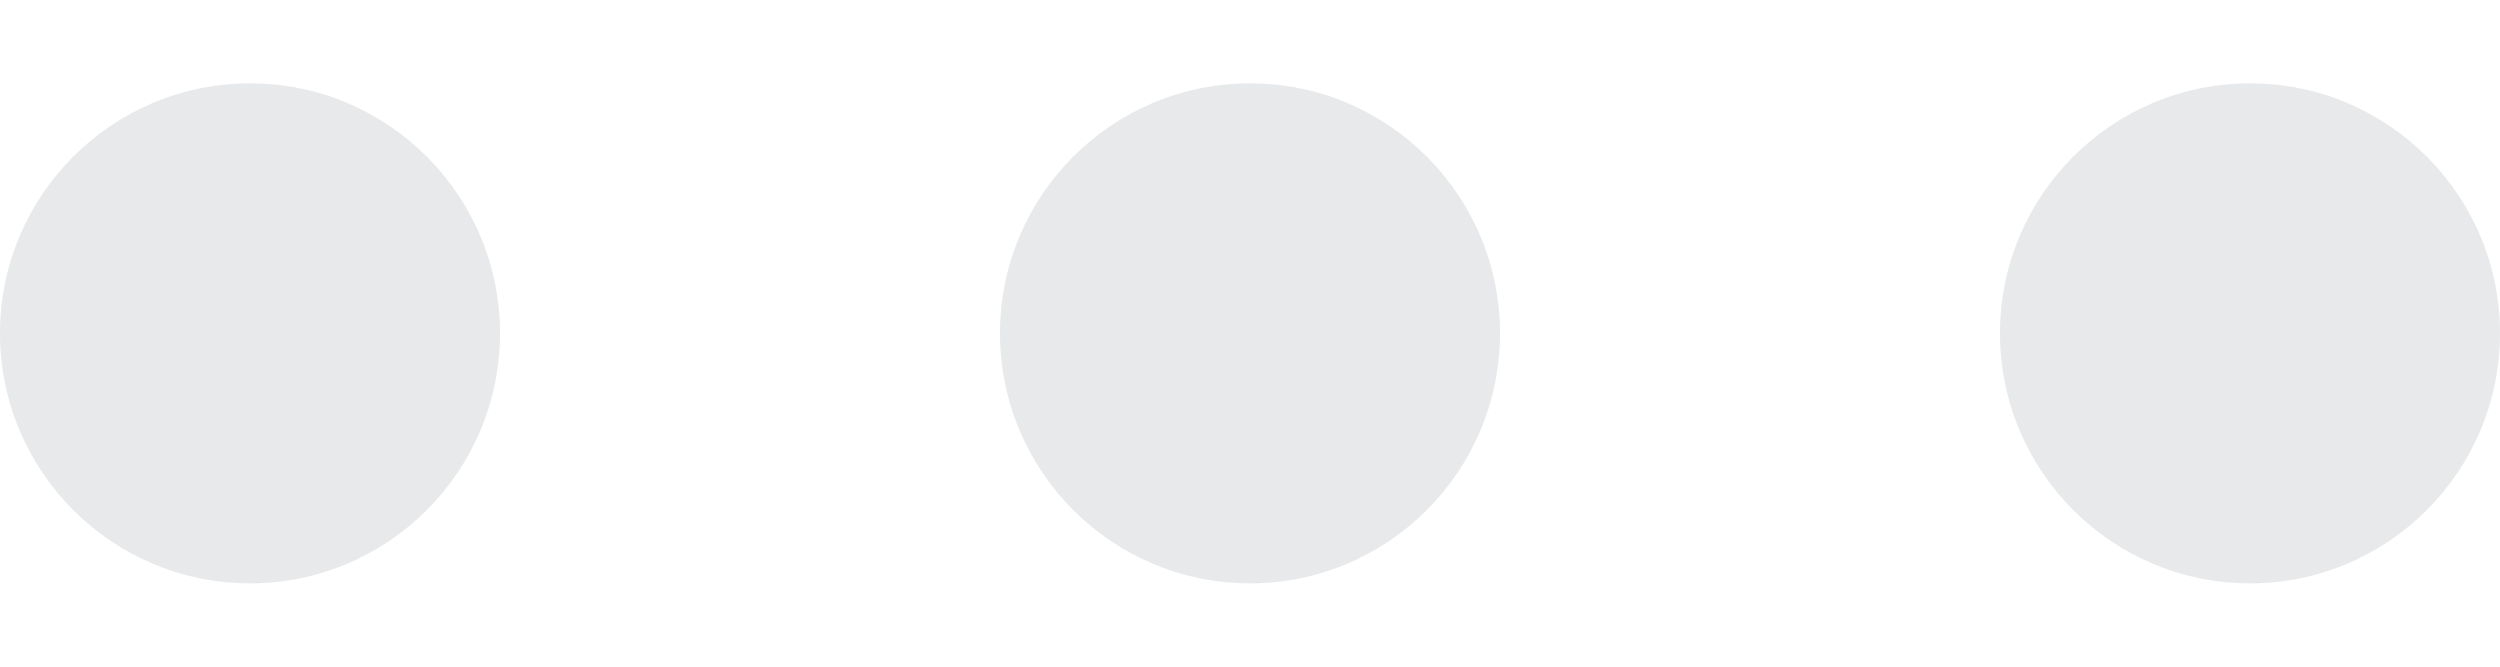
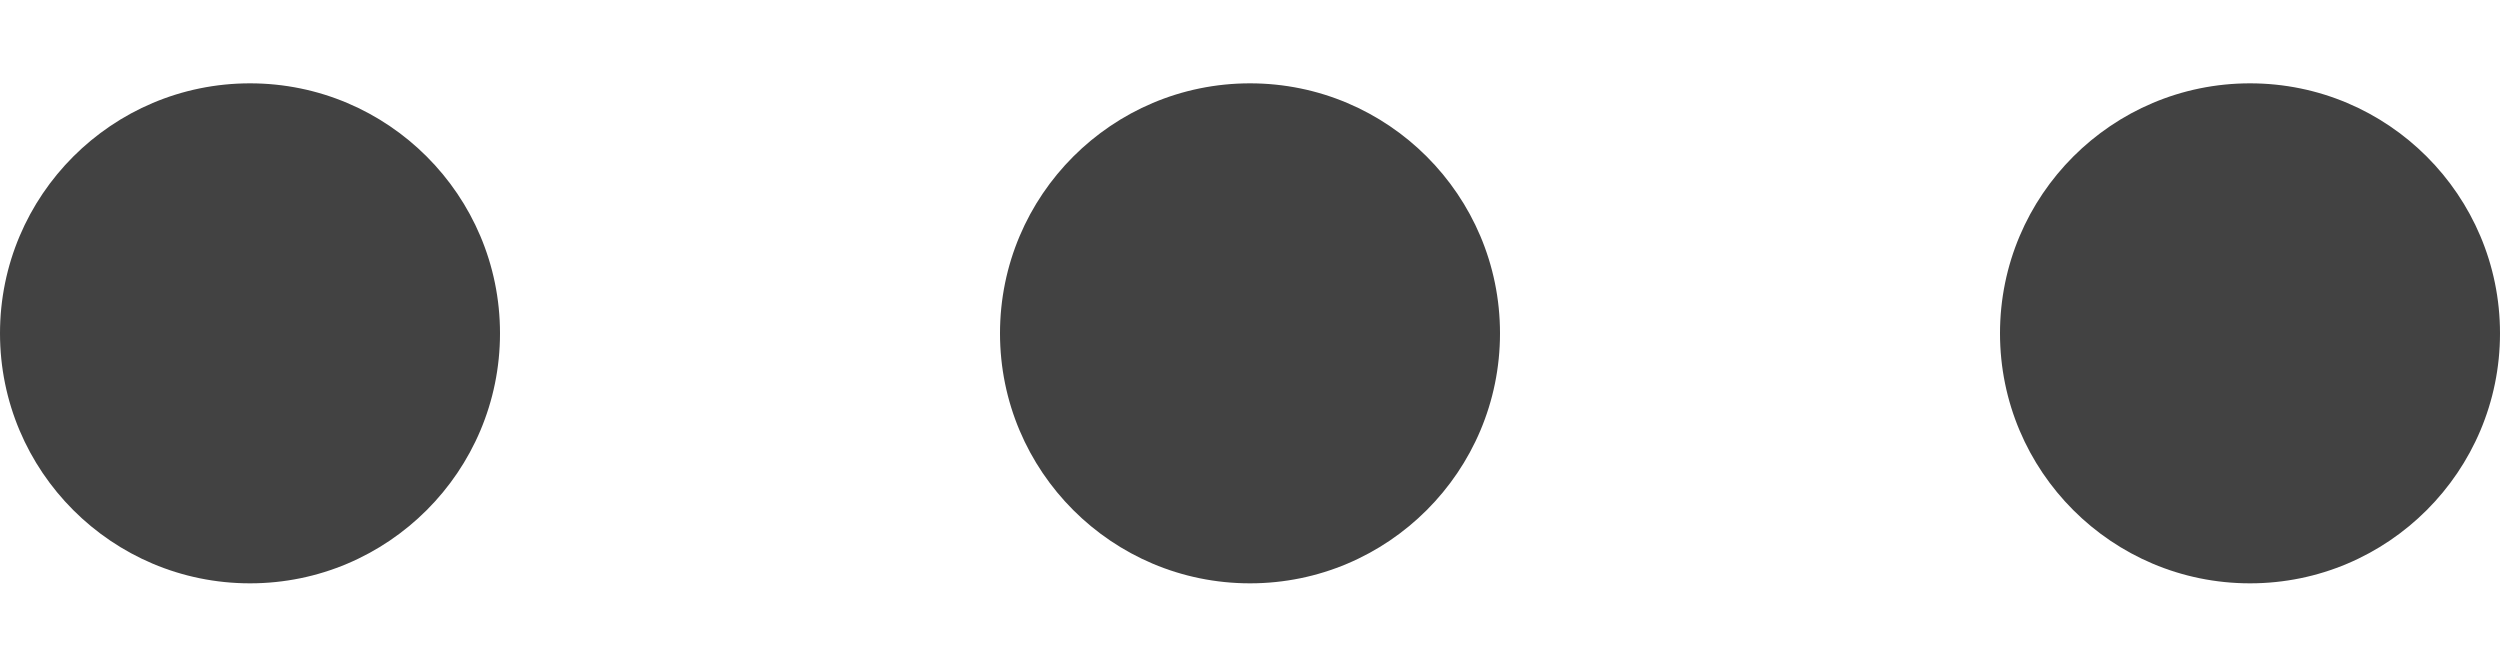
<svg xmlns="http://www.w3.org/2000/svg" width="15" height="4" viewBox="0 0 15 4" fill="none">
-   <path fill-rule="evenodd" clip-rule="evenodd" d="M13.5 3.5C12.672 3.5 12 2.828 12 2C12 1.172 12.672 0.5 13.5 0.5C14.328 0.5 15 1.172 15 2C15 2.828 14.328 3.5 13.5 3.5ZM7.5 3.5C6.672 3.5 6 2.828 6 2C6 1.172 6.672 0.5 7.5 0.5C8.328 0.5 9 1.172 9 2C9 2.828 8.328 3.5 7.5 3.5ZM-6.55671e-08 2C-1.01779e-07 2.828 0.672 3.5 1.5 3.5C2.328 3.5 3 2.828 3 2C3 1.172 2.328 0.5 1.5 0.5C0.672 0.5 -2.93554e-08 1.172 -6.55671e-08 2Z" fill="#E8E9EA" />
+   <path fill-rule="evenodd" clip-rule="evenodd" d="M13.5 3.5C12.672 3.5 12 2.828 12 2C12 1.172 12.672 0.5 13.5 0.5C14.328 0.5 15 1.172 15 2C15 2.828 14.328 3.5 13.5 3.5ZM7.5 3.5C6.672 3.5 6 2.828 6 2C6 1.172 6.672 0.5 7.5 0.5C8.328 0.5 9 1.172 9 2C9 2.828 8.328 3.5 7.5 3.5ZM-6.55671e-08 2C-1.01779e-07 2.828 0.672 3.5 1.5 3.5C2.328 3.5 3 2.828 3 2C3 1.172 2.328 0.5 1.5 0.5C0.672 0.5 -2.93554e-08 1.172 -6.55671e-08 2Z" fill="#424242" />
</svg>
